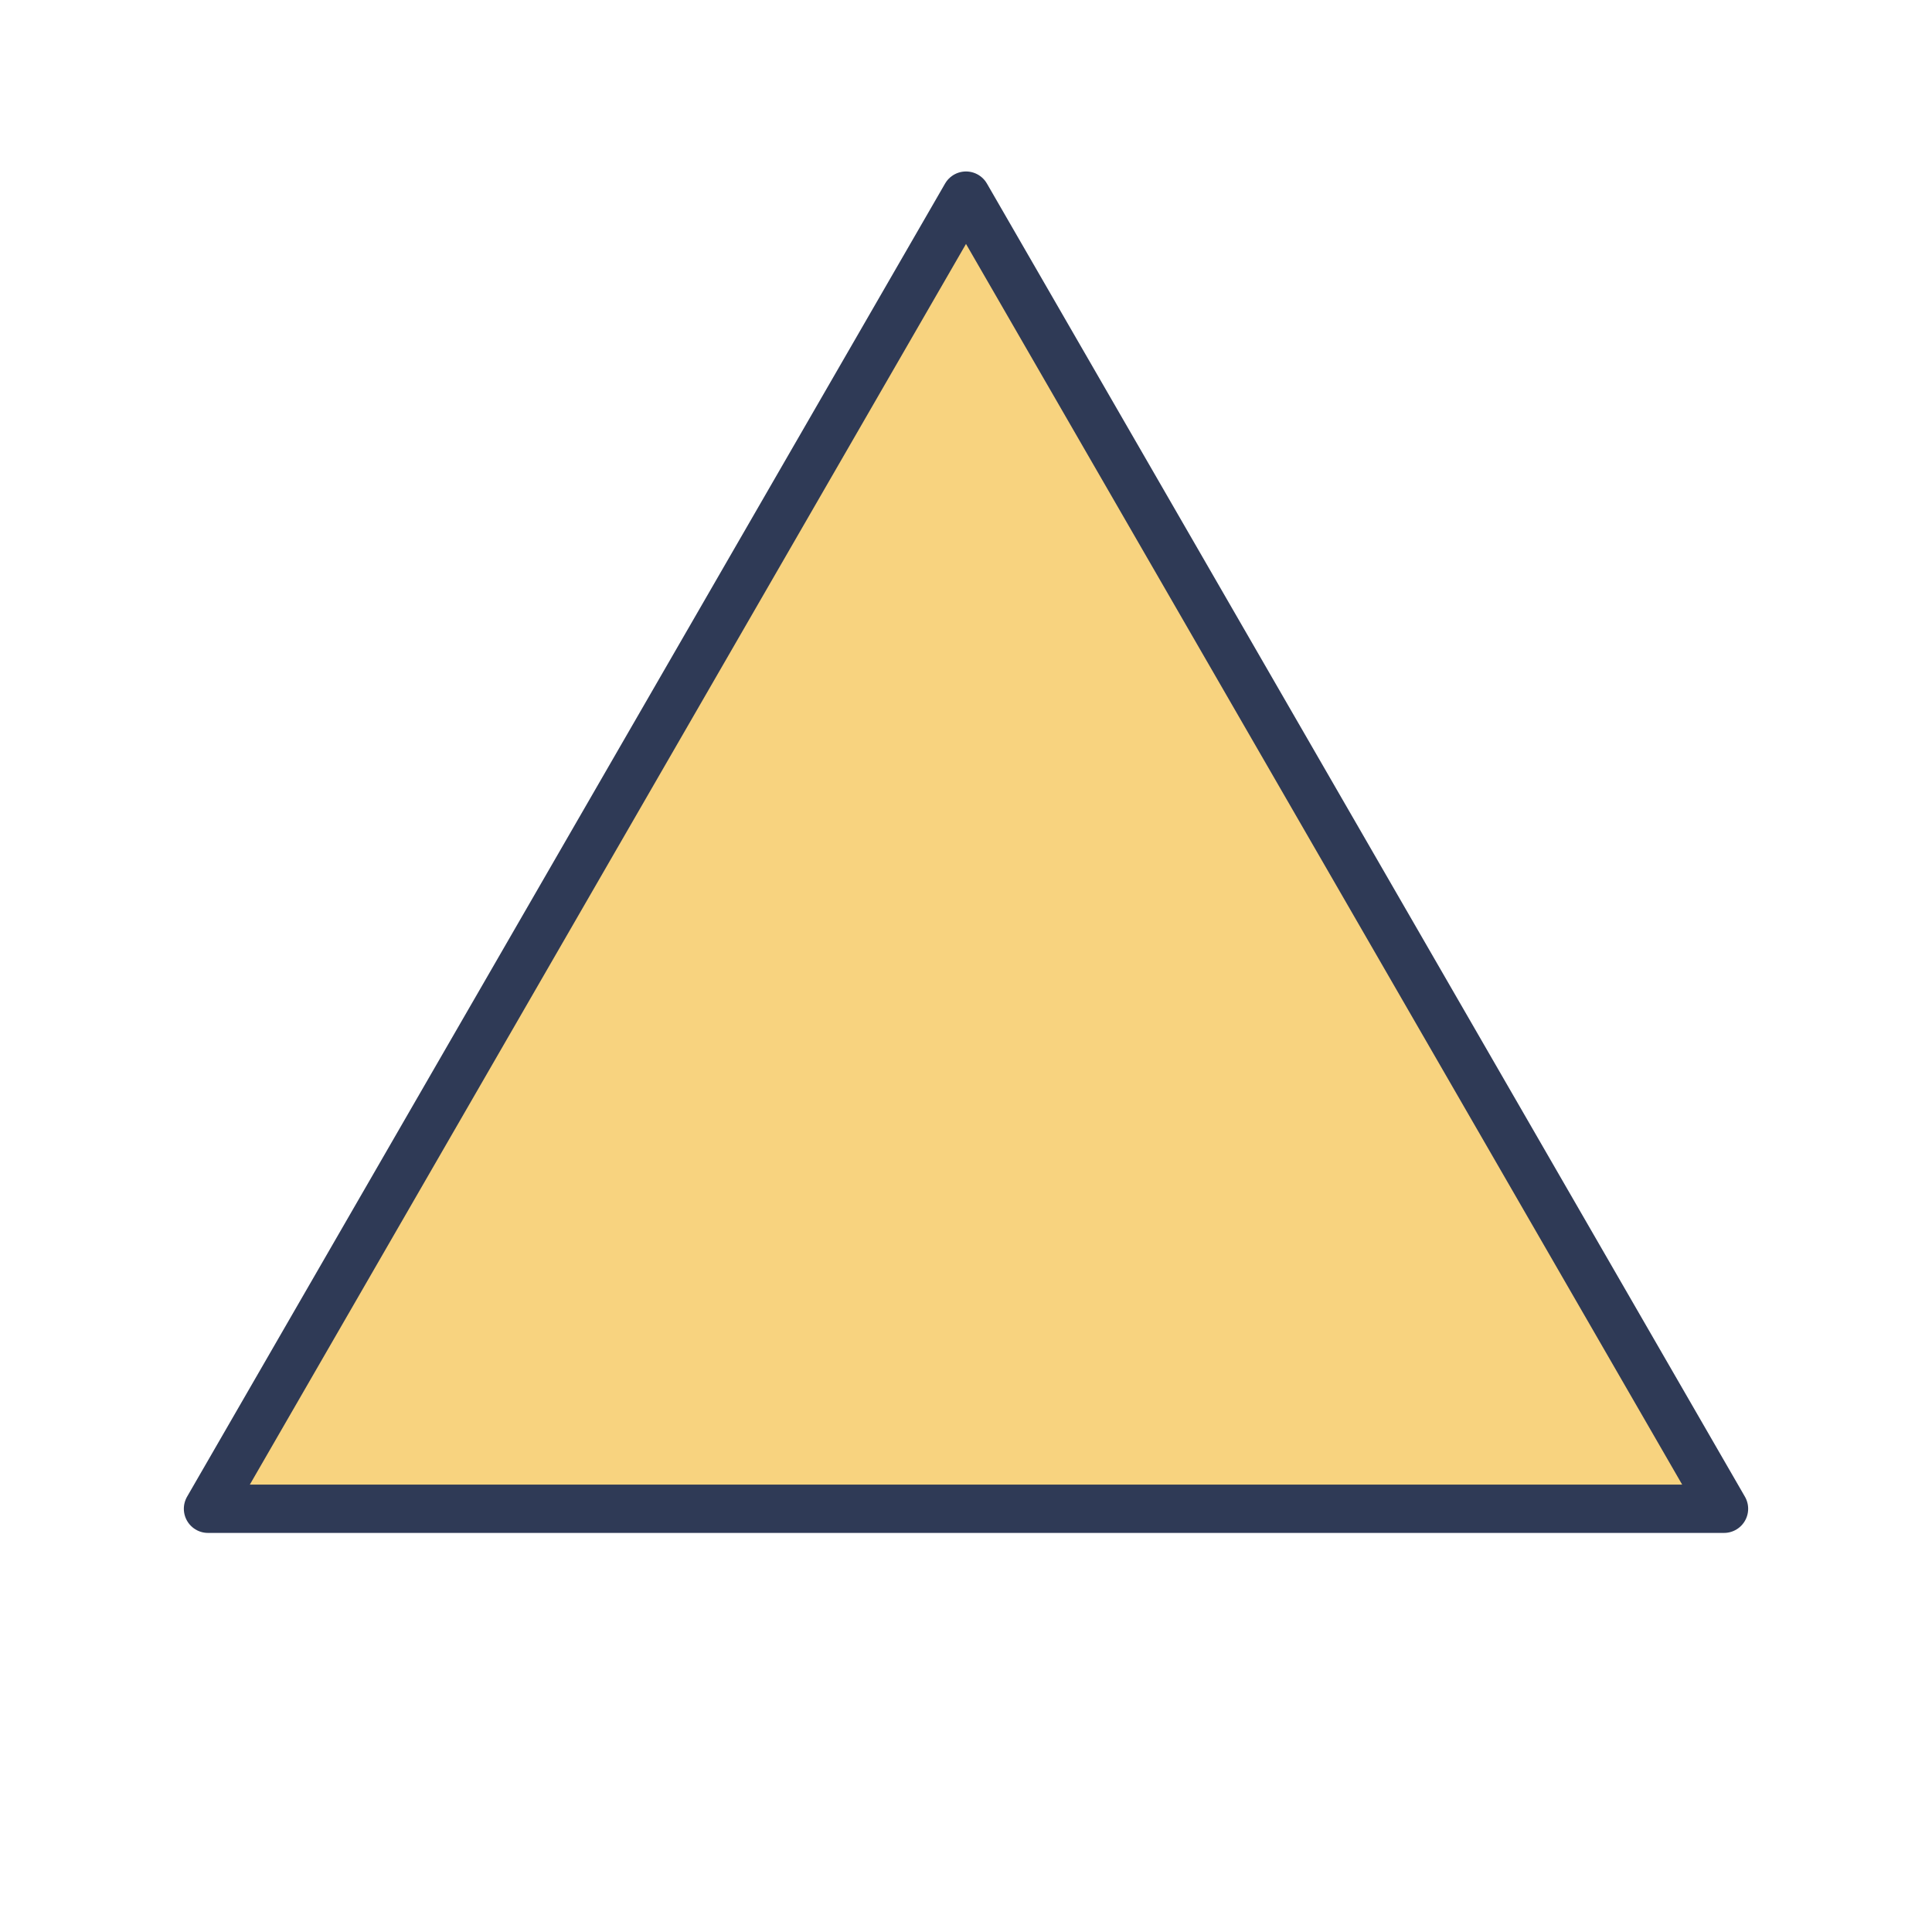
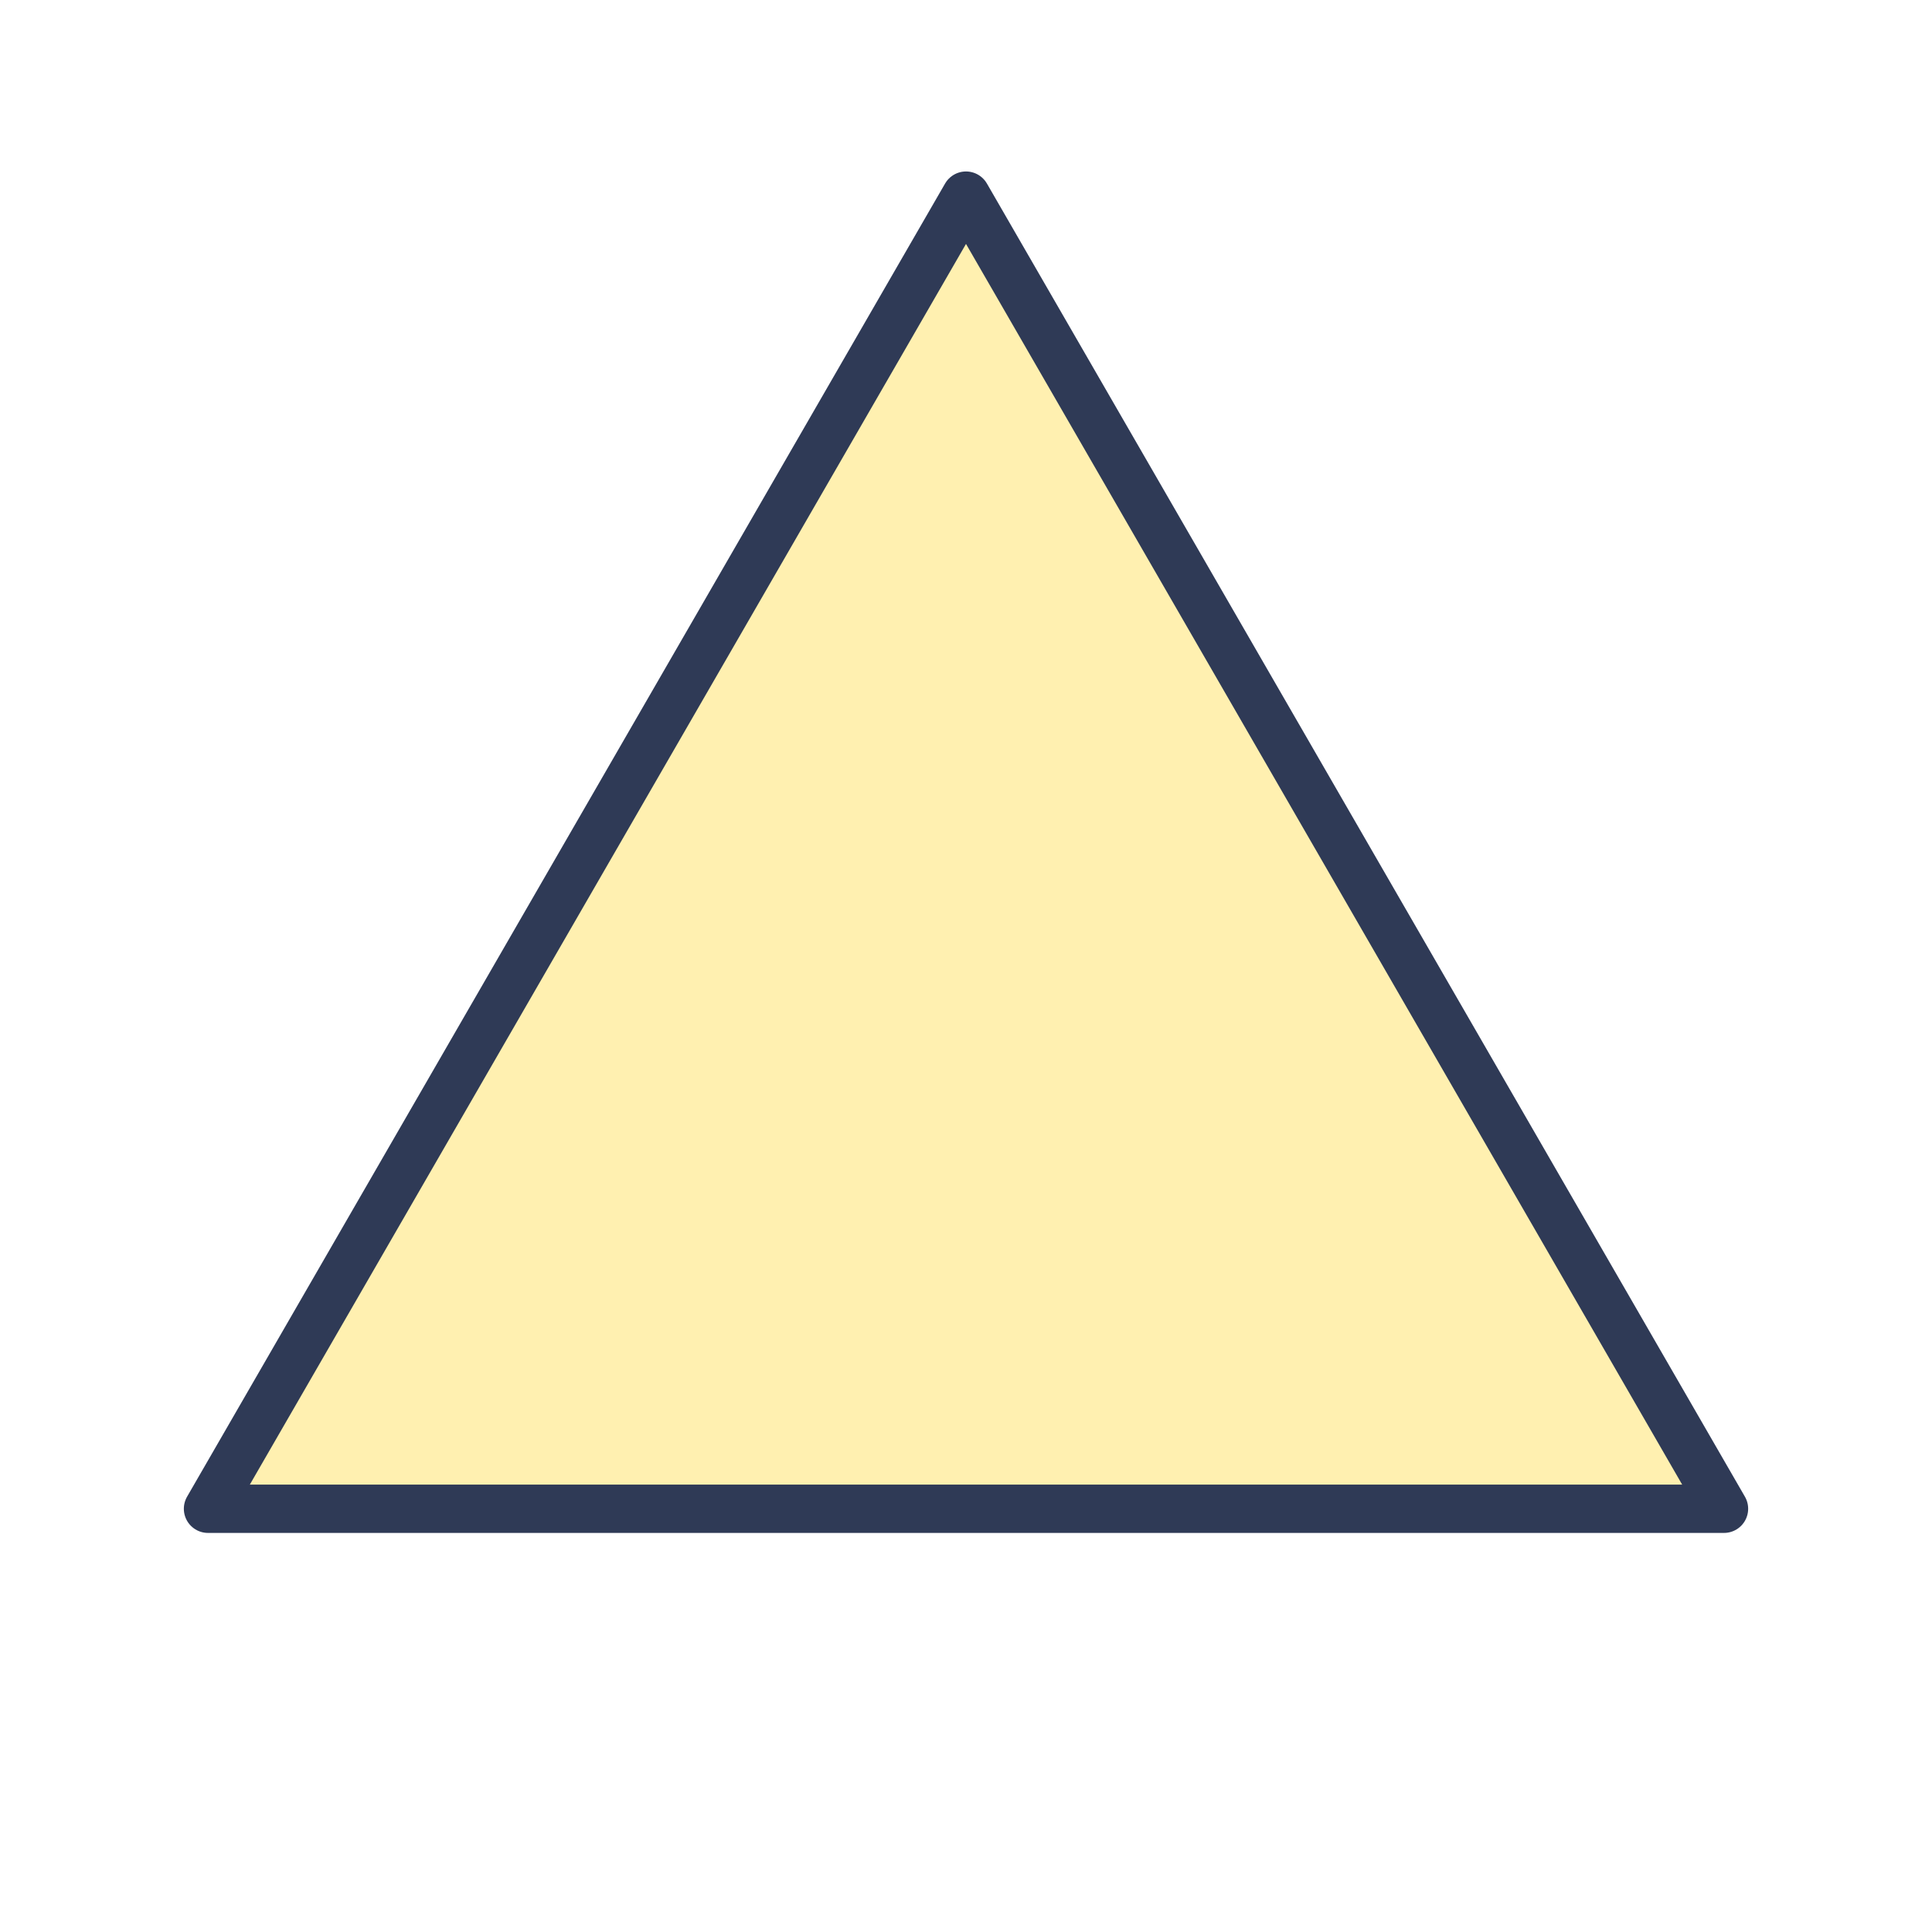
<svg xmlns="http://www.w3.org/2000/svg" width="640" height="640" viewBox="0 0 640 640">
-   <g fill="#f8d37f" stroke="#2f3a56" stroke-width="16" stroke-linejoin="round">
+   <g fill="#fff0b0" stroke="#2f3a56" stroke-width="16" stroke-linejoin="round">
    <path d="M320.0 64.8 L571.1 499.8 L68.9 499.8 Z" />
  </g>
</svg>
